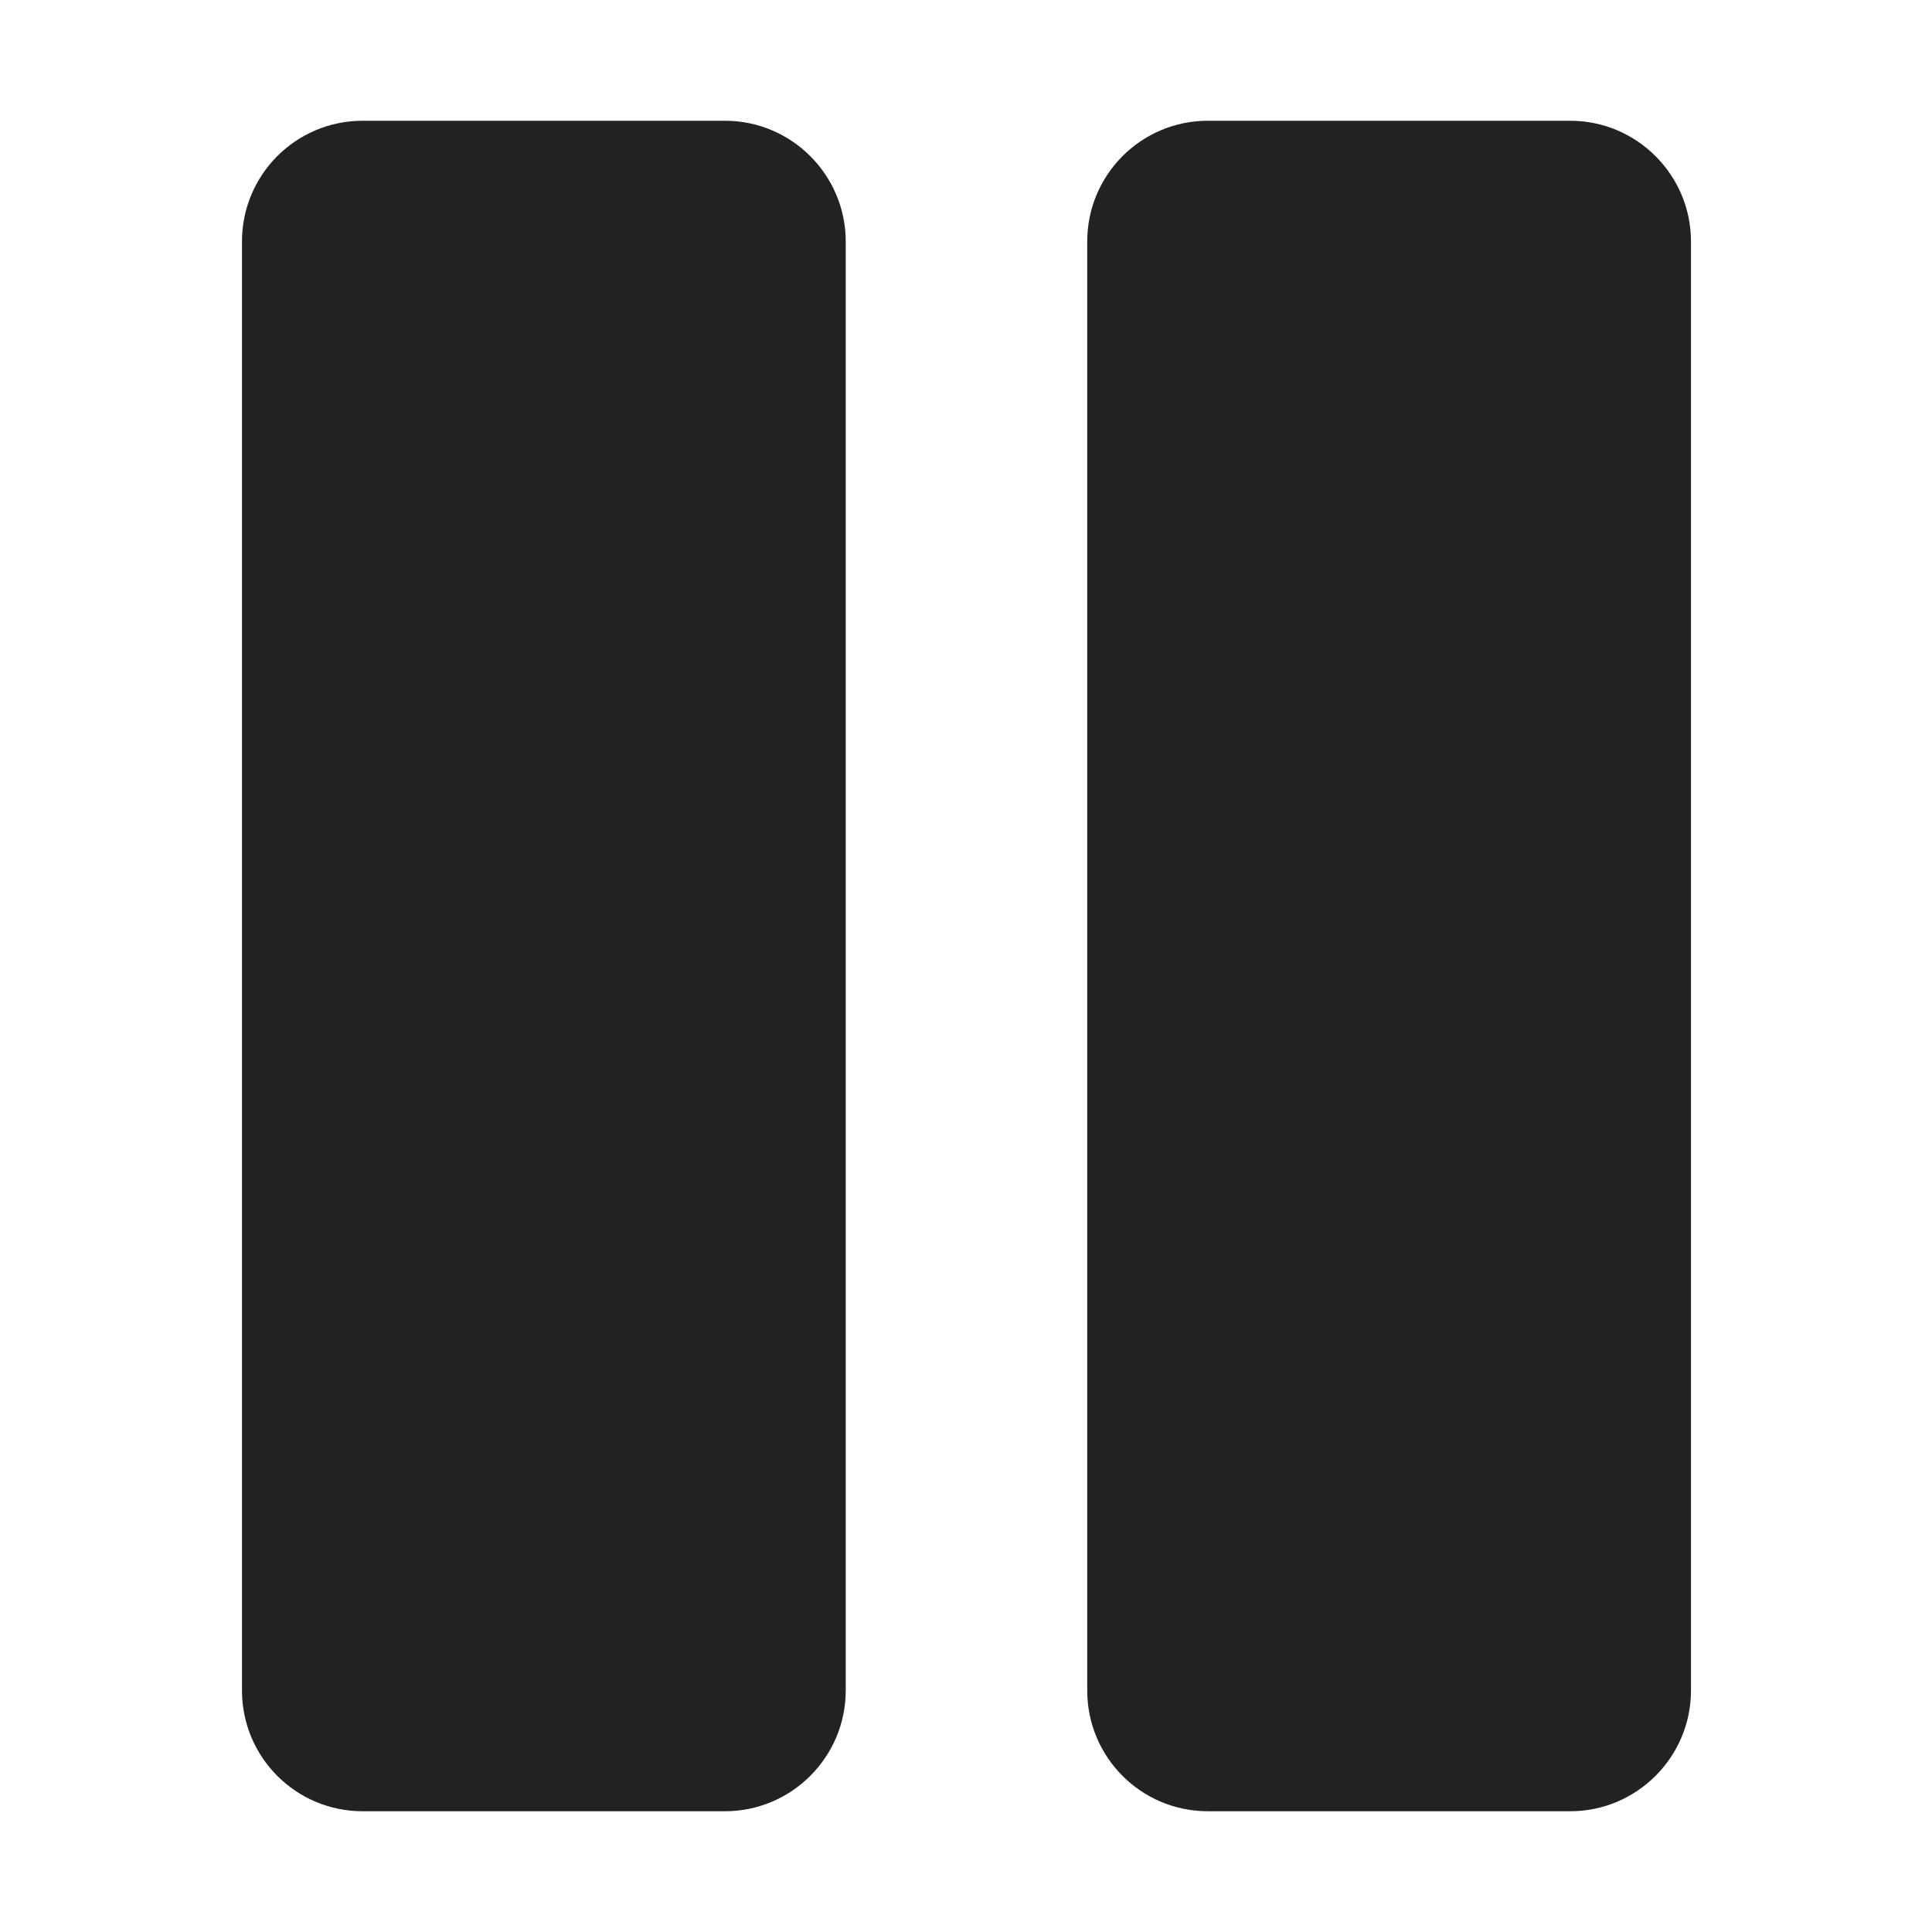
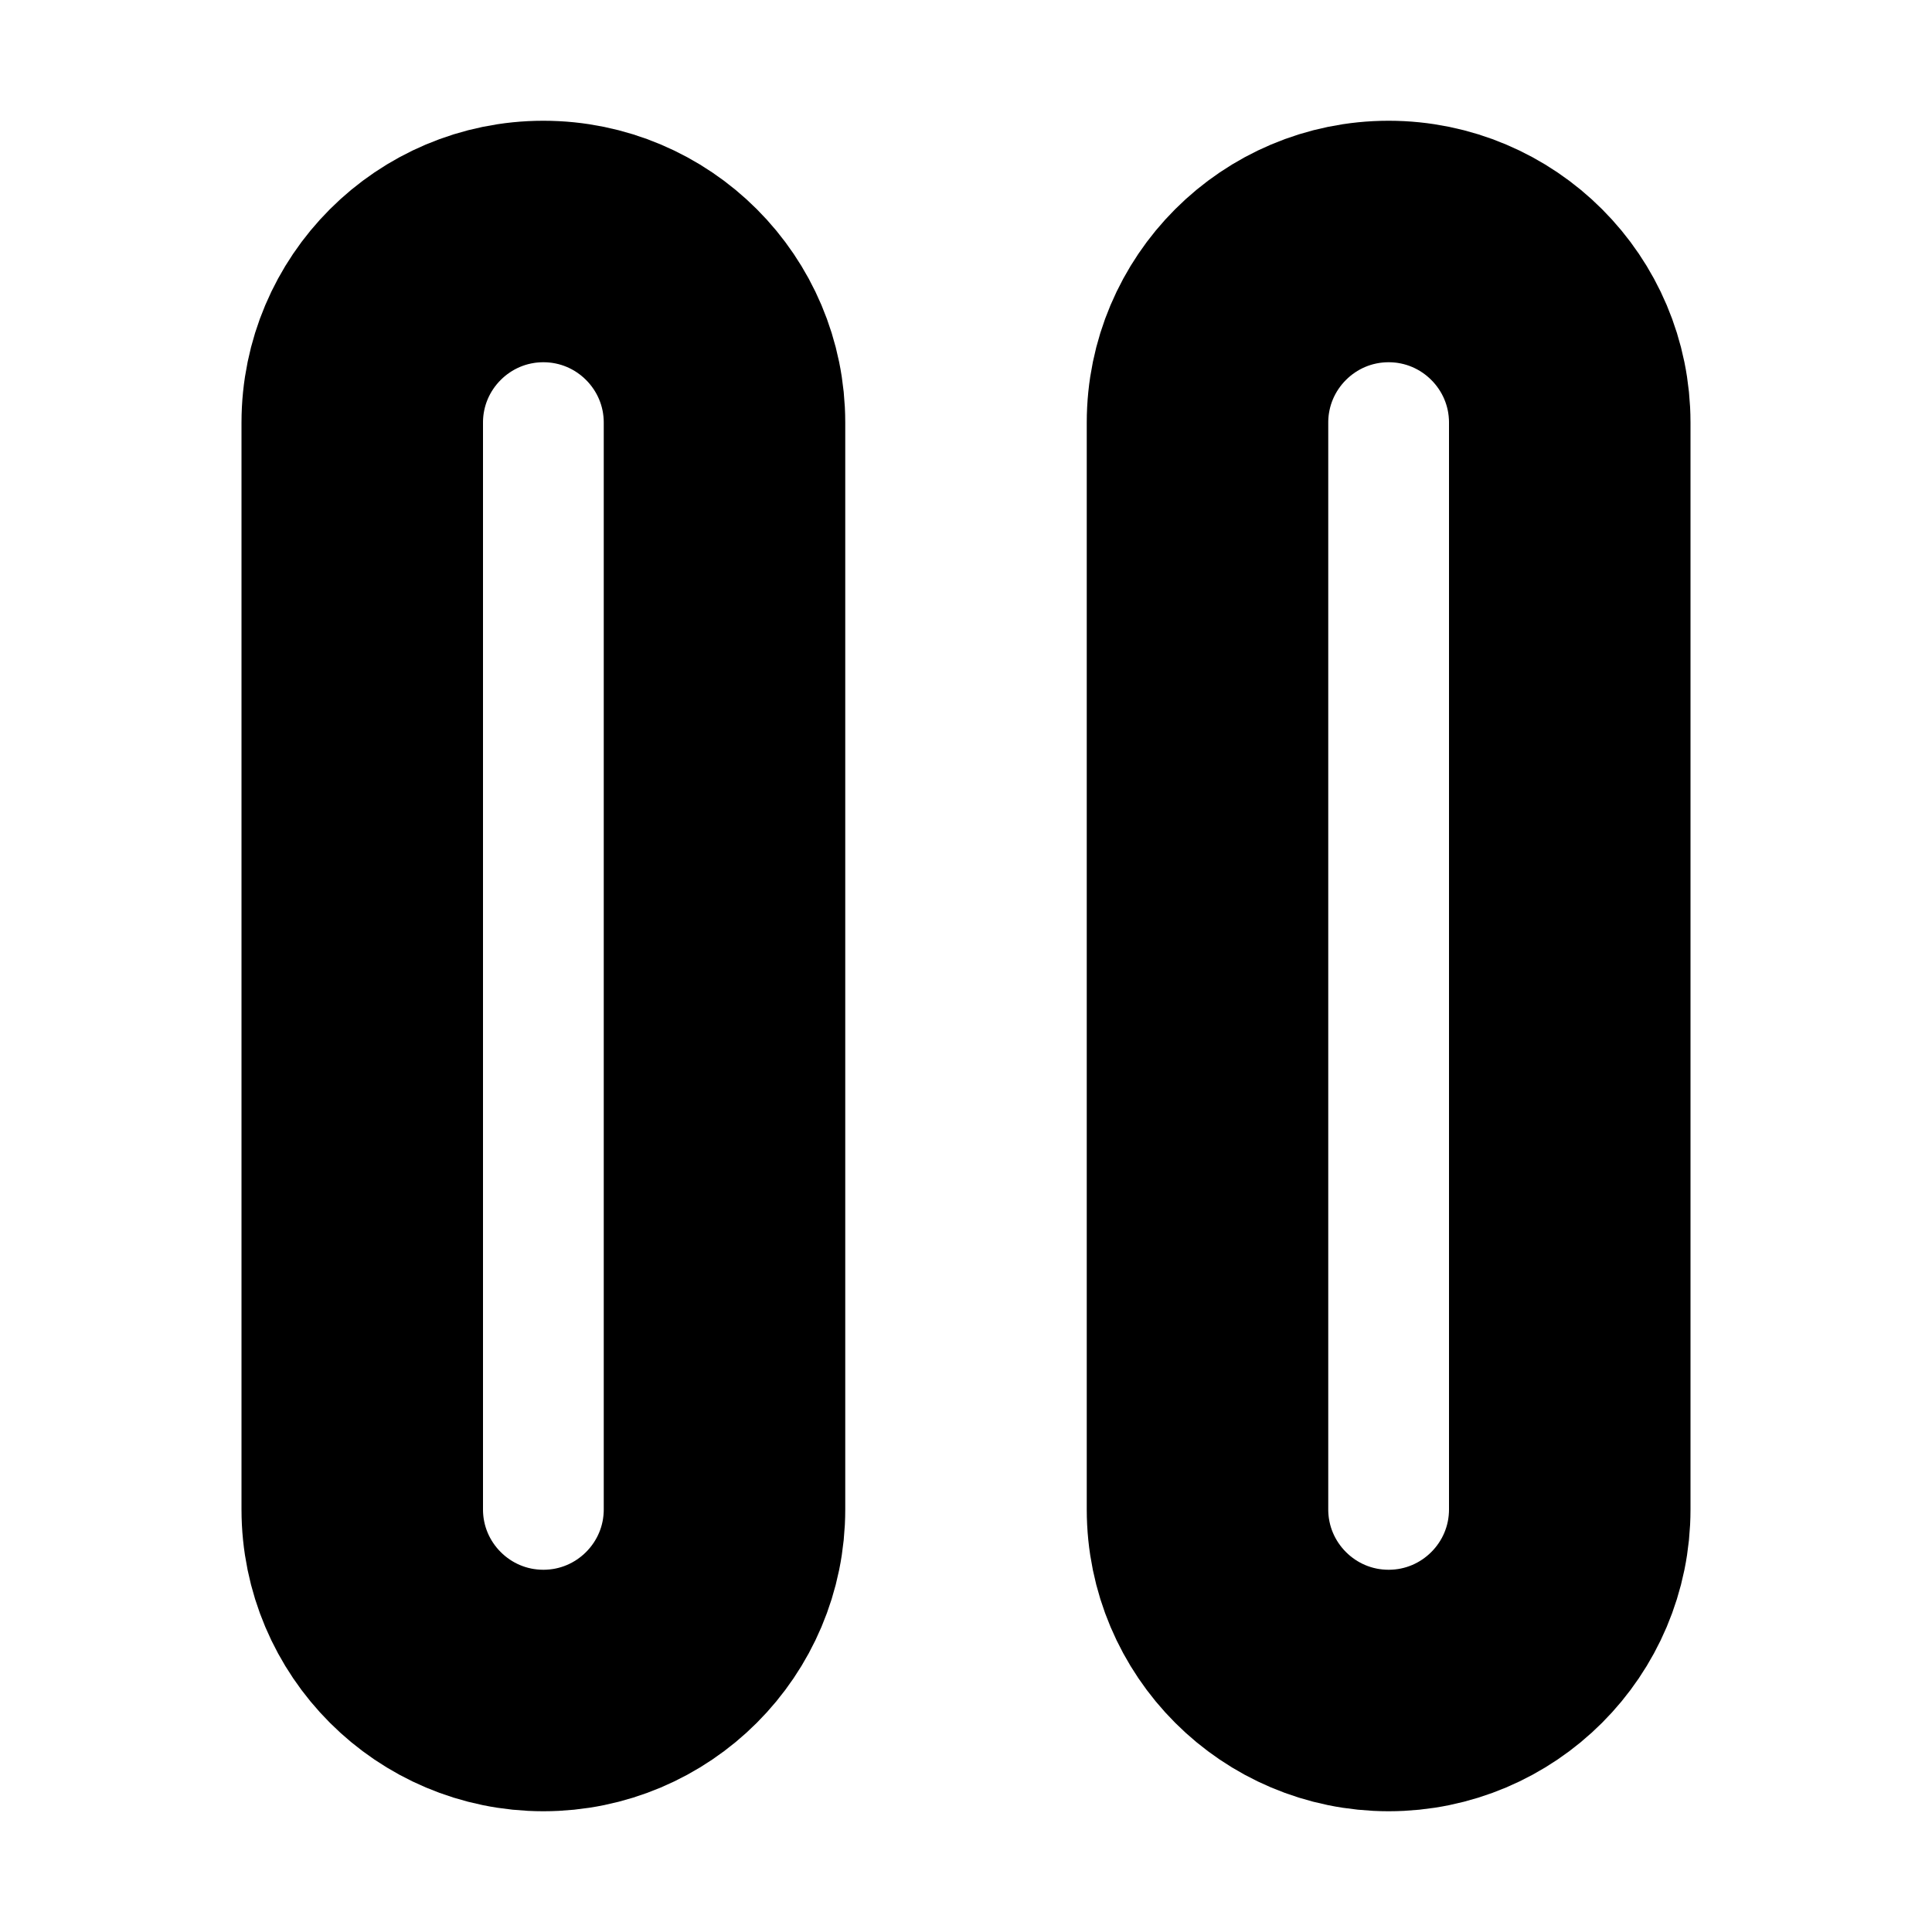
- <svg xmlns="http://www.w3.org/2000/svg" height="16px" viewBox="0 0 16 16" width="16px">
-   <g fill="#222222">
-     <path d="m 13.004 1 h -3 c -0.555 0 -1 0.449 -1 1 v 12 c 0 0.551 0.445 1 1 1 h 3 c 0.551 0 1 -0.449 1 -1 v -12 c 0 -0.551 -0.449 -1 -1 -1 z m 0 0" />
-     <path d="m 6.004 1 h -3 c -0.555 0 -1 0.449 -1 1 v 12 c 0 0.551 0.445 1 1 1 h 3 c 0.551 0 1 -0.449 1 -1 v -12 c 0 -0.551 -0.449 -1 -1 -1 z m 0 0" />
-   </g>
+ <svg xmlns="http://www.w3.org/2000/svg" xmlns:ns1="https://www.gtk.org/grappa" ns1:rendering="symbolic" width="16" height="16" ns1:version="1" ns1:state="0" ns1:state-names="outline filled empty">
+   <path visibility="hidden" d="M 6 3.5 L 6 12.5 C 6 13.328, 5.328 14, 4.5 14 C 3.672 14, 3 13.328, 3 12.5 L 3 3.5 C 3 2.672, 3.672 2, 4.5 2 C 5.328 2, 6 2.672, 6 3.5 Z M 13 3.5 L 13 12.5 C 13 13.328, 12.328 14, 11.5 14 C 10.672 14, 10 13.328, 10 12.5 L 10 3.5 C 10 2.672, 10.672 2, 11.5 2 C 12.328 2, 13 2.672, 13 3.5 Z" id="path0" ns1:states="filled" ns1:transition-type="fade" ns1:transition-duration="200ms" stroke="none" fill-rule="nonzero" fill="rgb(0,0,0)" class="foreground-fill" ns1:fill="foreground">
+     </path>
+   <path d="M 6 3.5 L 6 12.5 C 6 13.328, 5.328 14, 4.5 14 C 3.672 14, 3 13.328, 3 12.5 L 3 3.5 C 3 2.672, 3.672 2, 4.5 2 C 5.328 2, 6 2.672, 6 3.5 Z M 13 3.5 L 13 12.5 C 13 13.328, 12.328 14, 11.5 14 C 10.672 14, 10 13.328, 10 12.5 L 10 3.5 C 10 2.672, 10.672 2, 11.5 2 C 12.328 2, 13 2.672, 13 3.5 Z" id="path1" ns1:states="outline" ns1:transition-type="fade" ns1:transition-duration="200ms" stroke-width="2" stroke-linecap="round" stroke-linejoin="round" stroke="rgb(0,0,0)" fill="none" class="foreground-stroke transparent-fill" ns1:stroke="foreground" ns1:stroke-minwidth="25%" ns1:stroke-maxwidth="150%">
+     </path>
</svg>
